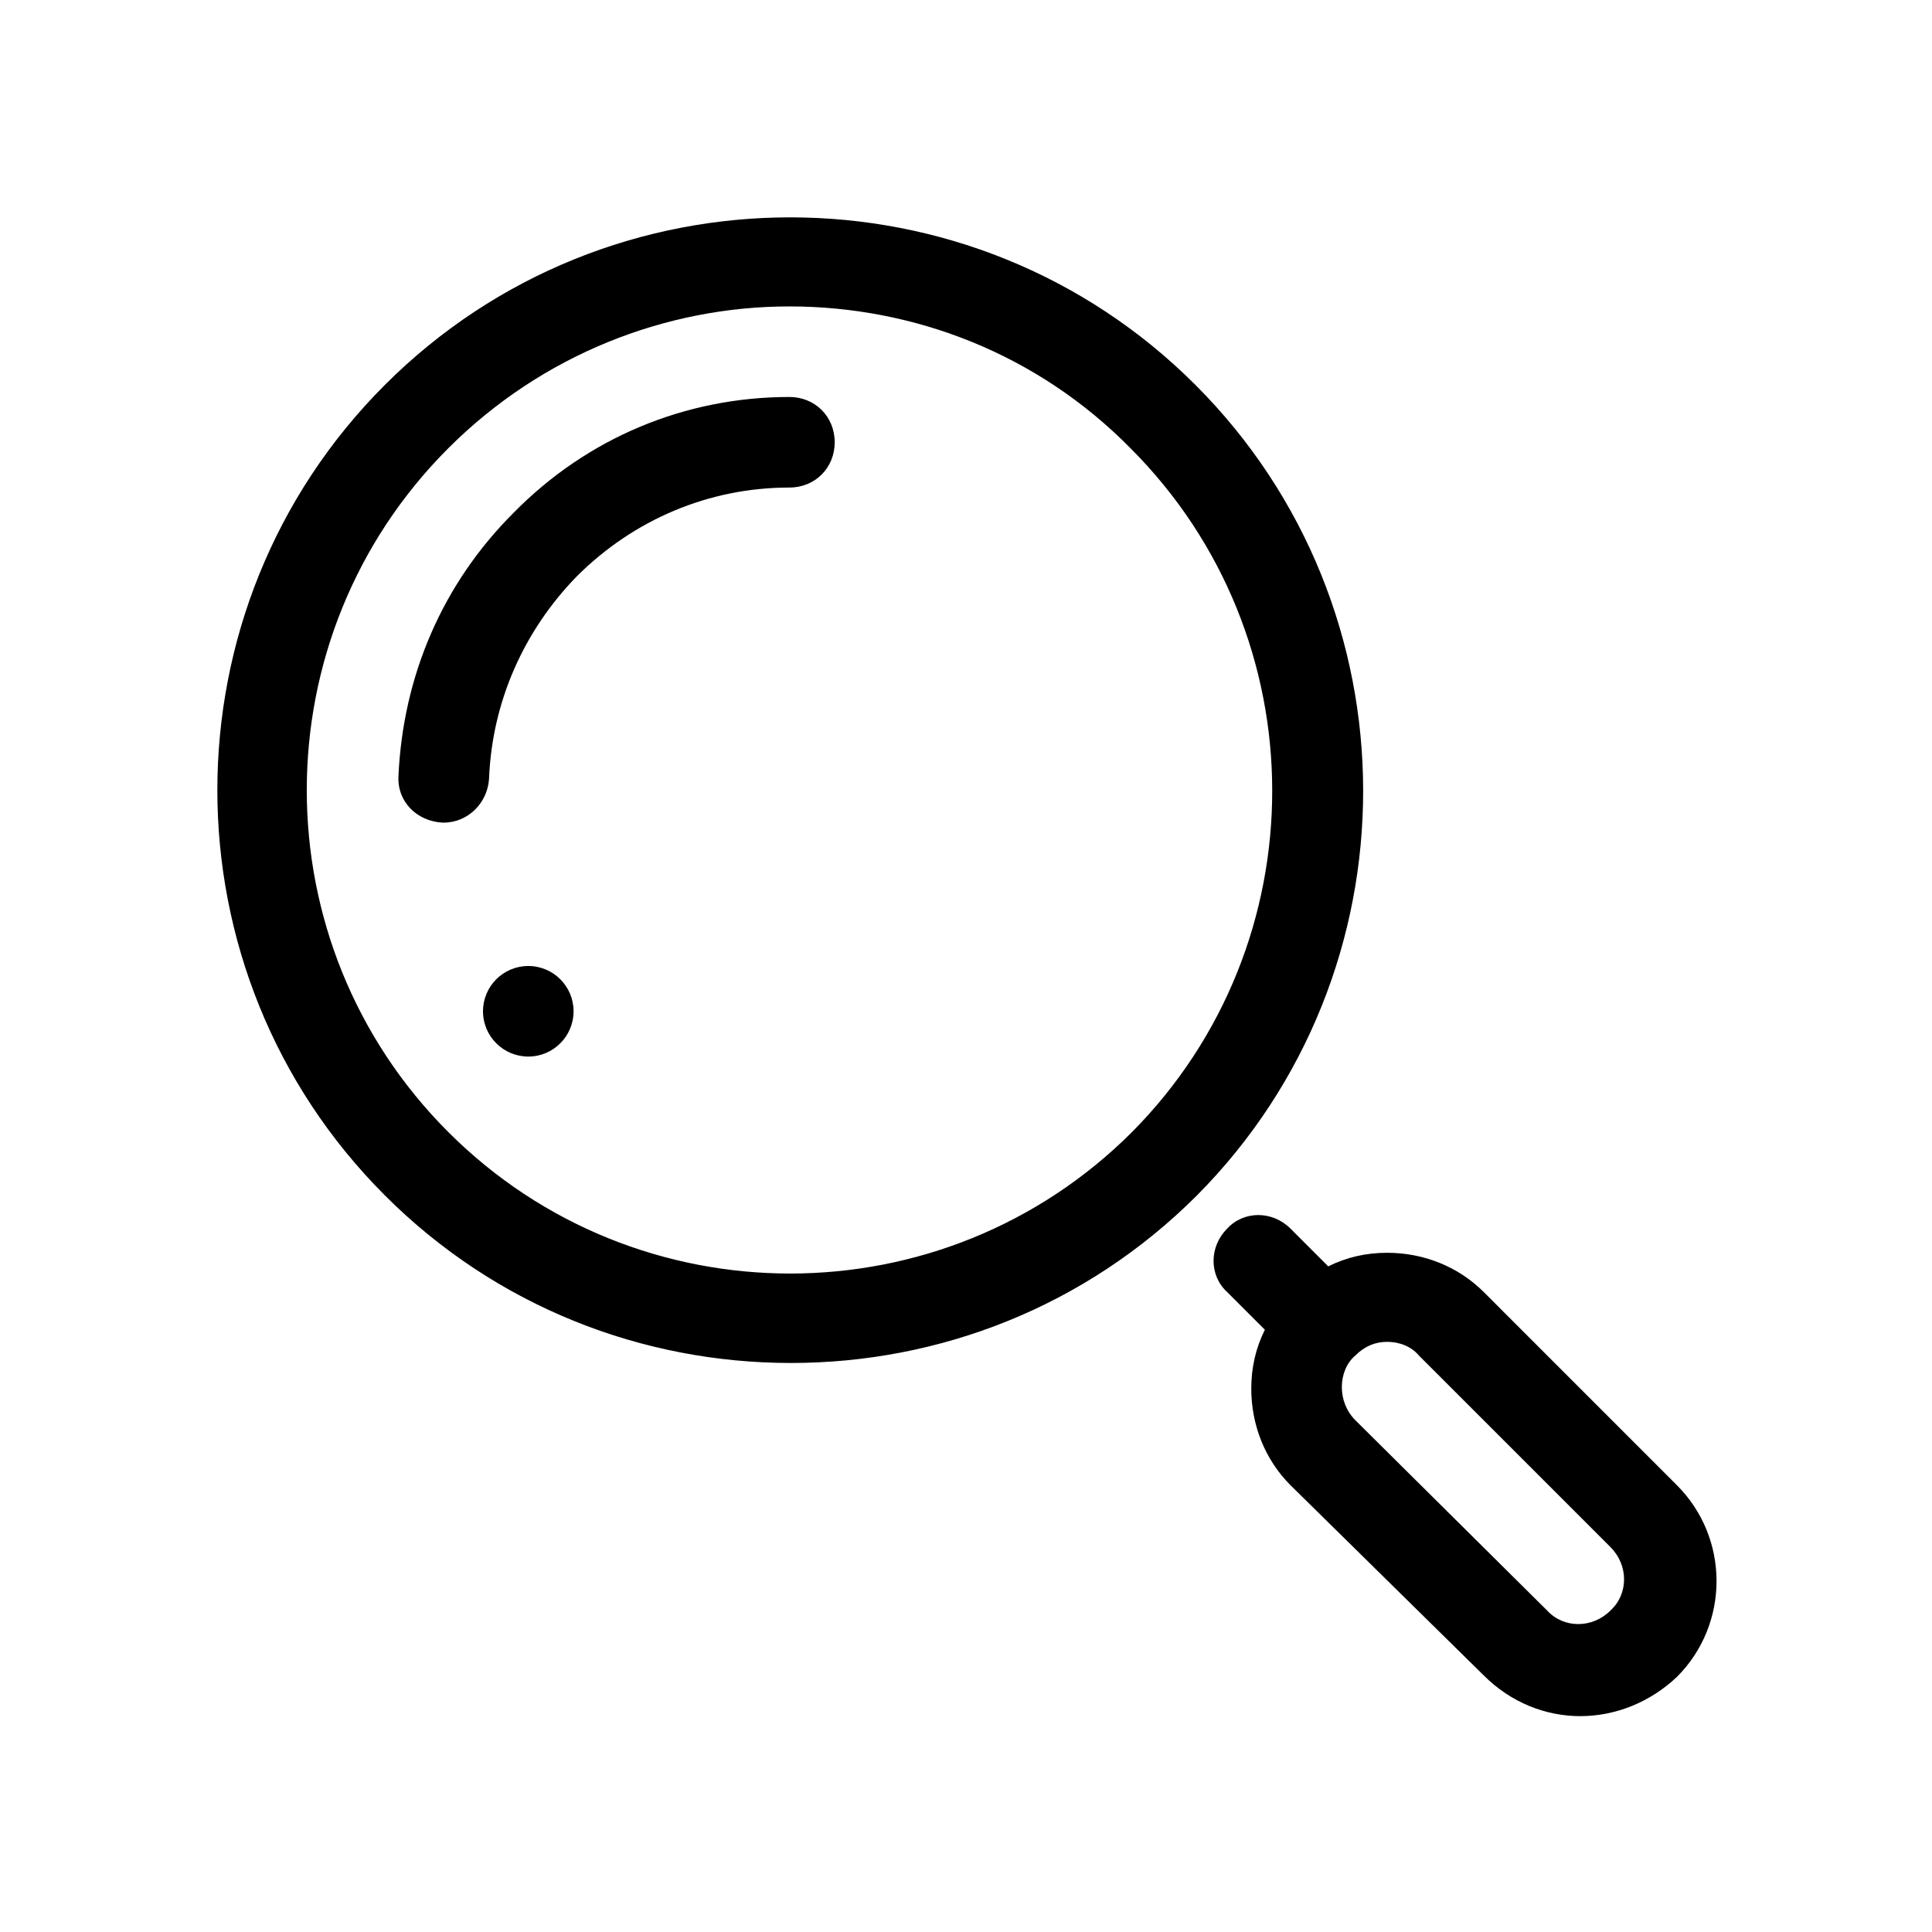
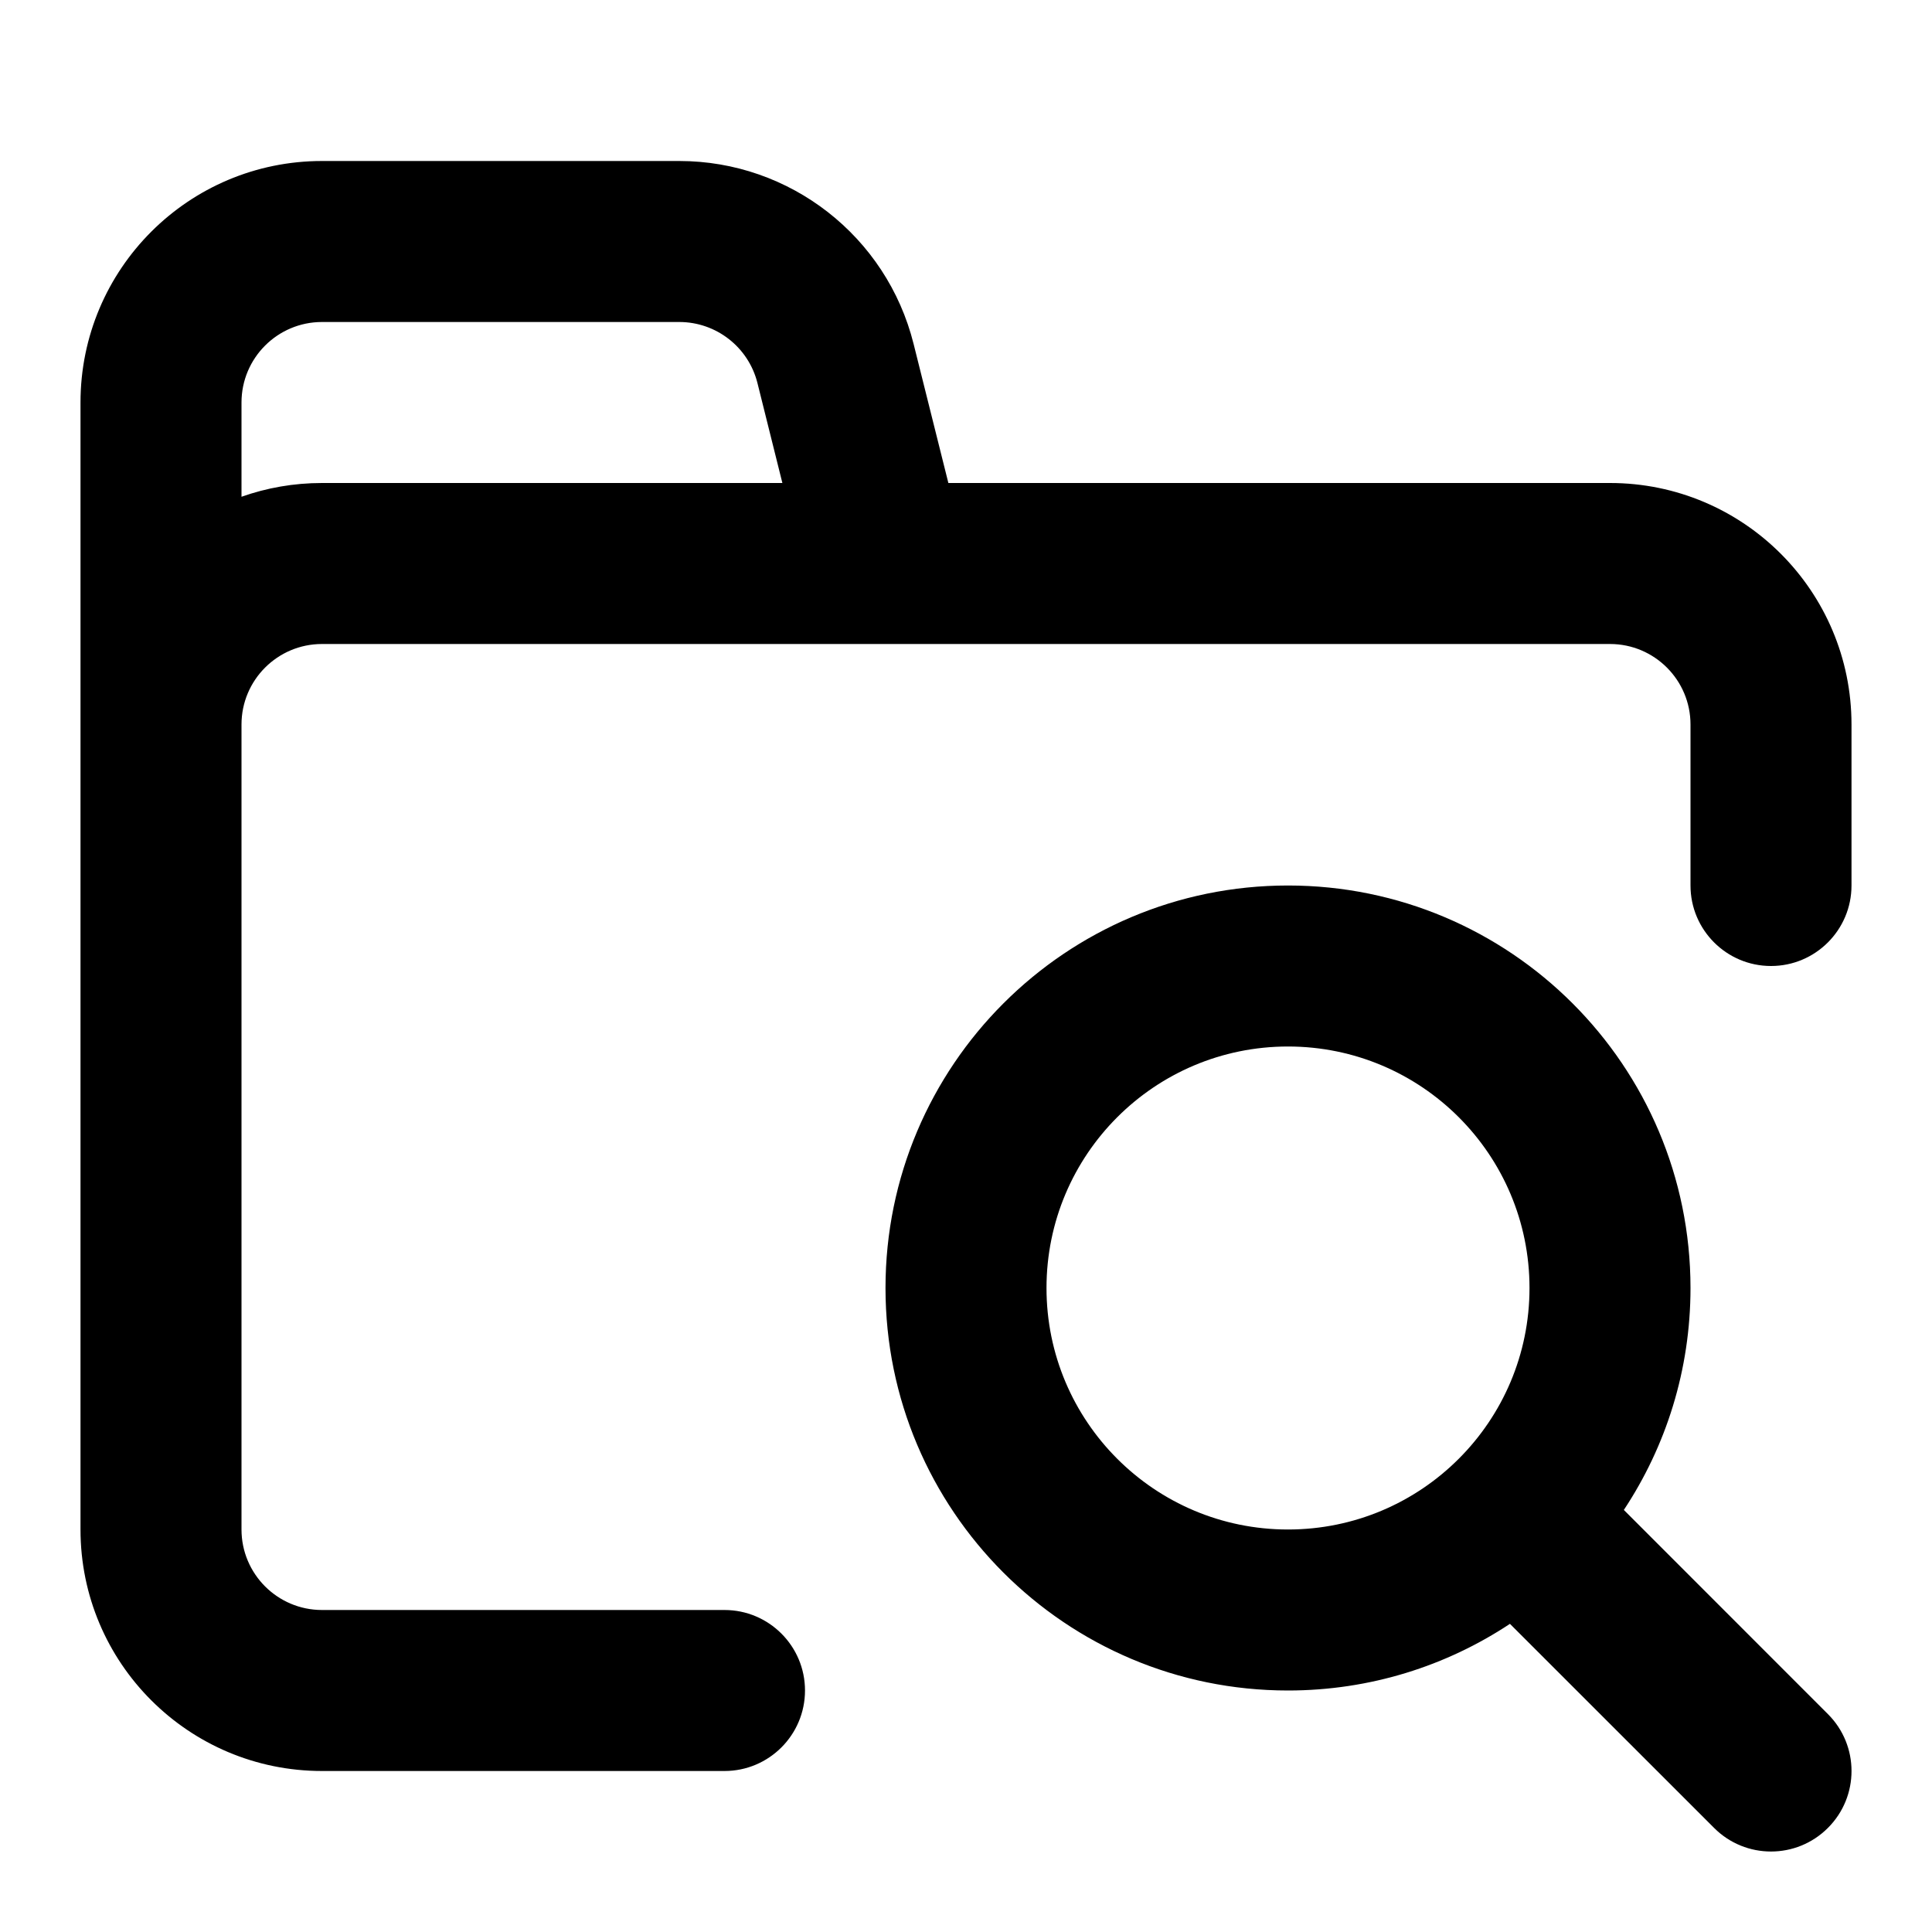
- <svg xmlns="http://www.w3.org/2000/svg" viewBox="0 0 128 128" width="64px" height="64px">
-   <path d="M 52.35 14.4 C 42.625 14.4 32.9 18.1 25.5 25.5 C 10.7 40.3 10.7 64.399 25.5 79.199 C 32.9 86.599 42.6 90.301 52.4 90.301 C 62.2 90.301 71.901 86.599 79.301 79.199 C 94.001 64.399 93.999 40.3 79.199 25.5 C 71.799 18.1 62.075 14.4 52.35 14.4 z M 52.301 20.301 C 60.501 20.301 68.7 23.399 74.9 29.699 C 87.4 42.199 87.4 62.5 75 75 C 62.5 87.5 42.199 87.5 29.699 75 C 17.199 62.5 17.199 42.199 29.699 29.699 C 35.899 23.499 44.101 20.301 52.301 20.301 z M 52.301 26.301 C 45.401 26.301 38.9 29 34 34 C 29.3 38.7 26.7 44.8 26.4 51.4 C 26.3 53.1 27.601 54.4 29.301 54.5 L 29.4 54.5 C 31 54.5 32.3 53.2 32.4 51.6 C 32.6 46.5 34.699 41.799 38.199 38.199 C 41.999 34.399 47.001 32.301 52.301 32.301 C 54.001 32.301 55.301 31.001 55.301 29.301 C 55.301 27.601 54.001 26.301 52.301 26.301 z M 35 64 A 3 3 0 0 0 32 67 A 3 3 0 0 0 35 70 A 3 3 0 0 0 38 67 A 3 3 0 0 0 35 64 z M 83.363 80.5 C 82.601 80.5 81.851 80.8 81.301 81.4 C 80.101 82.6 80.101 84.5 81.301 85.6 L 83.801 88.1 C 83.201 89.3 82.9 90.6 82.9 92 C 82.9 94.4 83.8 96.7 85.5 98.4 L 98.301 111 C 100.101 112.8 102.399 113.699 104.699 113.699 C 106.999 113.699 109.3 112.8 111.1 111.1 C 114.6 107.6 114.6 101.9 111.1 98.4 L 98.301 85.6 C 96.601 83.9 94.3 83 91.9 83 C 90.5 83 89.2 83.3 88 83.9 L 85.5 81.4 C 84.9 80.8 84.126 80.5 83.363 80.5 z M 91.9 88.9 C 92.7 88.9 93.5 89.201 94 89.801 L 106.699 102.5 C 107.899 103.7 107.899 105.599 106.699 106.699 C 105.499 107.899 103.6 107.899 102.5 106.699 L 89.801 94.1 C 89.201 93.5 88.9 92.7 88.9 91.9 C 88.9 91.1 89.201 90.301 89.801 89.801 C 90.401 89.201 91.1 88.9 91.9 88.9 z" />
+ <svg xmlns="http://www.w3.org/2000/svg" viewBox="0 0 24 24" fill="none">
+   <g id="SVGRepo_bgCarrier" stroke-width="0" />
+   <g id="SVGRepo_tracerCarrier" stroke-linecap="round" stroke-linejoin="round" />
+   <g id="SVGRepo_iconCarrier">
+     <path fill-rule="evenodd" clip-rule="evenodd" d="M1 5C1 3.343 2.343 2 4 2H8.438C9.815 2 11.015 2.937 11.349 4.272L11.781 6H13.5H20C21.657 6 23 7.343 23 9V11C23 11.552 22.552 12 22 12C21.448 12 21 11.552 21 11V9C21 8.448 20.552 8 20 8H13.5H11.781H4C3.448 8 3 8.448 3 9V10V19C3 19.552 3.448 20 4 20H9C9.552 20 10 20.448 10 21C10 21.552 9.552 22 9 22H4C2.343 22 1 20.657 1 19V10V9V5ZM3 6.171C3.313 6.06 3.649 6 4 6H9.719L9.409 4.757C9.297 4.312 8.897 4 8.438 4H4C3.448 4 3 4.448 3 5V6.171ZM20.172 18.757C20.695 17.967 21 17.019 21 16C21 13.239 18.761 11 16 11C13.239 11 11 13.239 11 16C11 18.761 13.239 21 16 21C17.019 21 17.967 20.695 18.757 20.172L21.293 22.707C21.683 23.098 22.317 23.098 22.707 22.707C23.098 22.317 23.098 21.683 22.707 21.293L20.172 18.757ZM13 16C13 14.343 14.343 13 16 13C17.657 13 19 14.343 19 16C19 17.657 17.657 19 16 19C14.343 19 13 17.657 13 16Z" fill="#000000" />
+   </g>
</svg>
